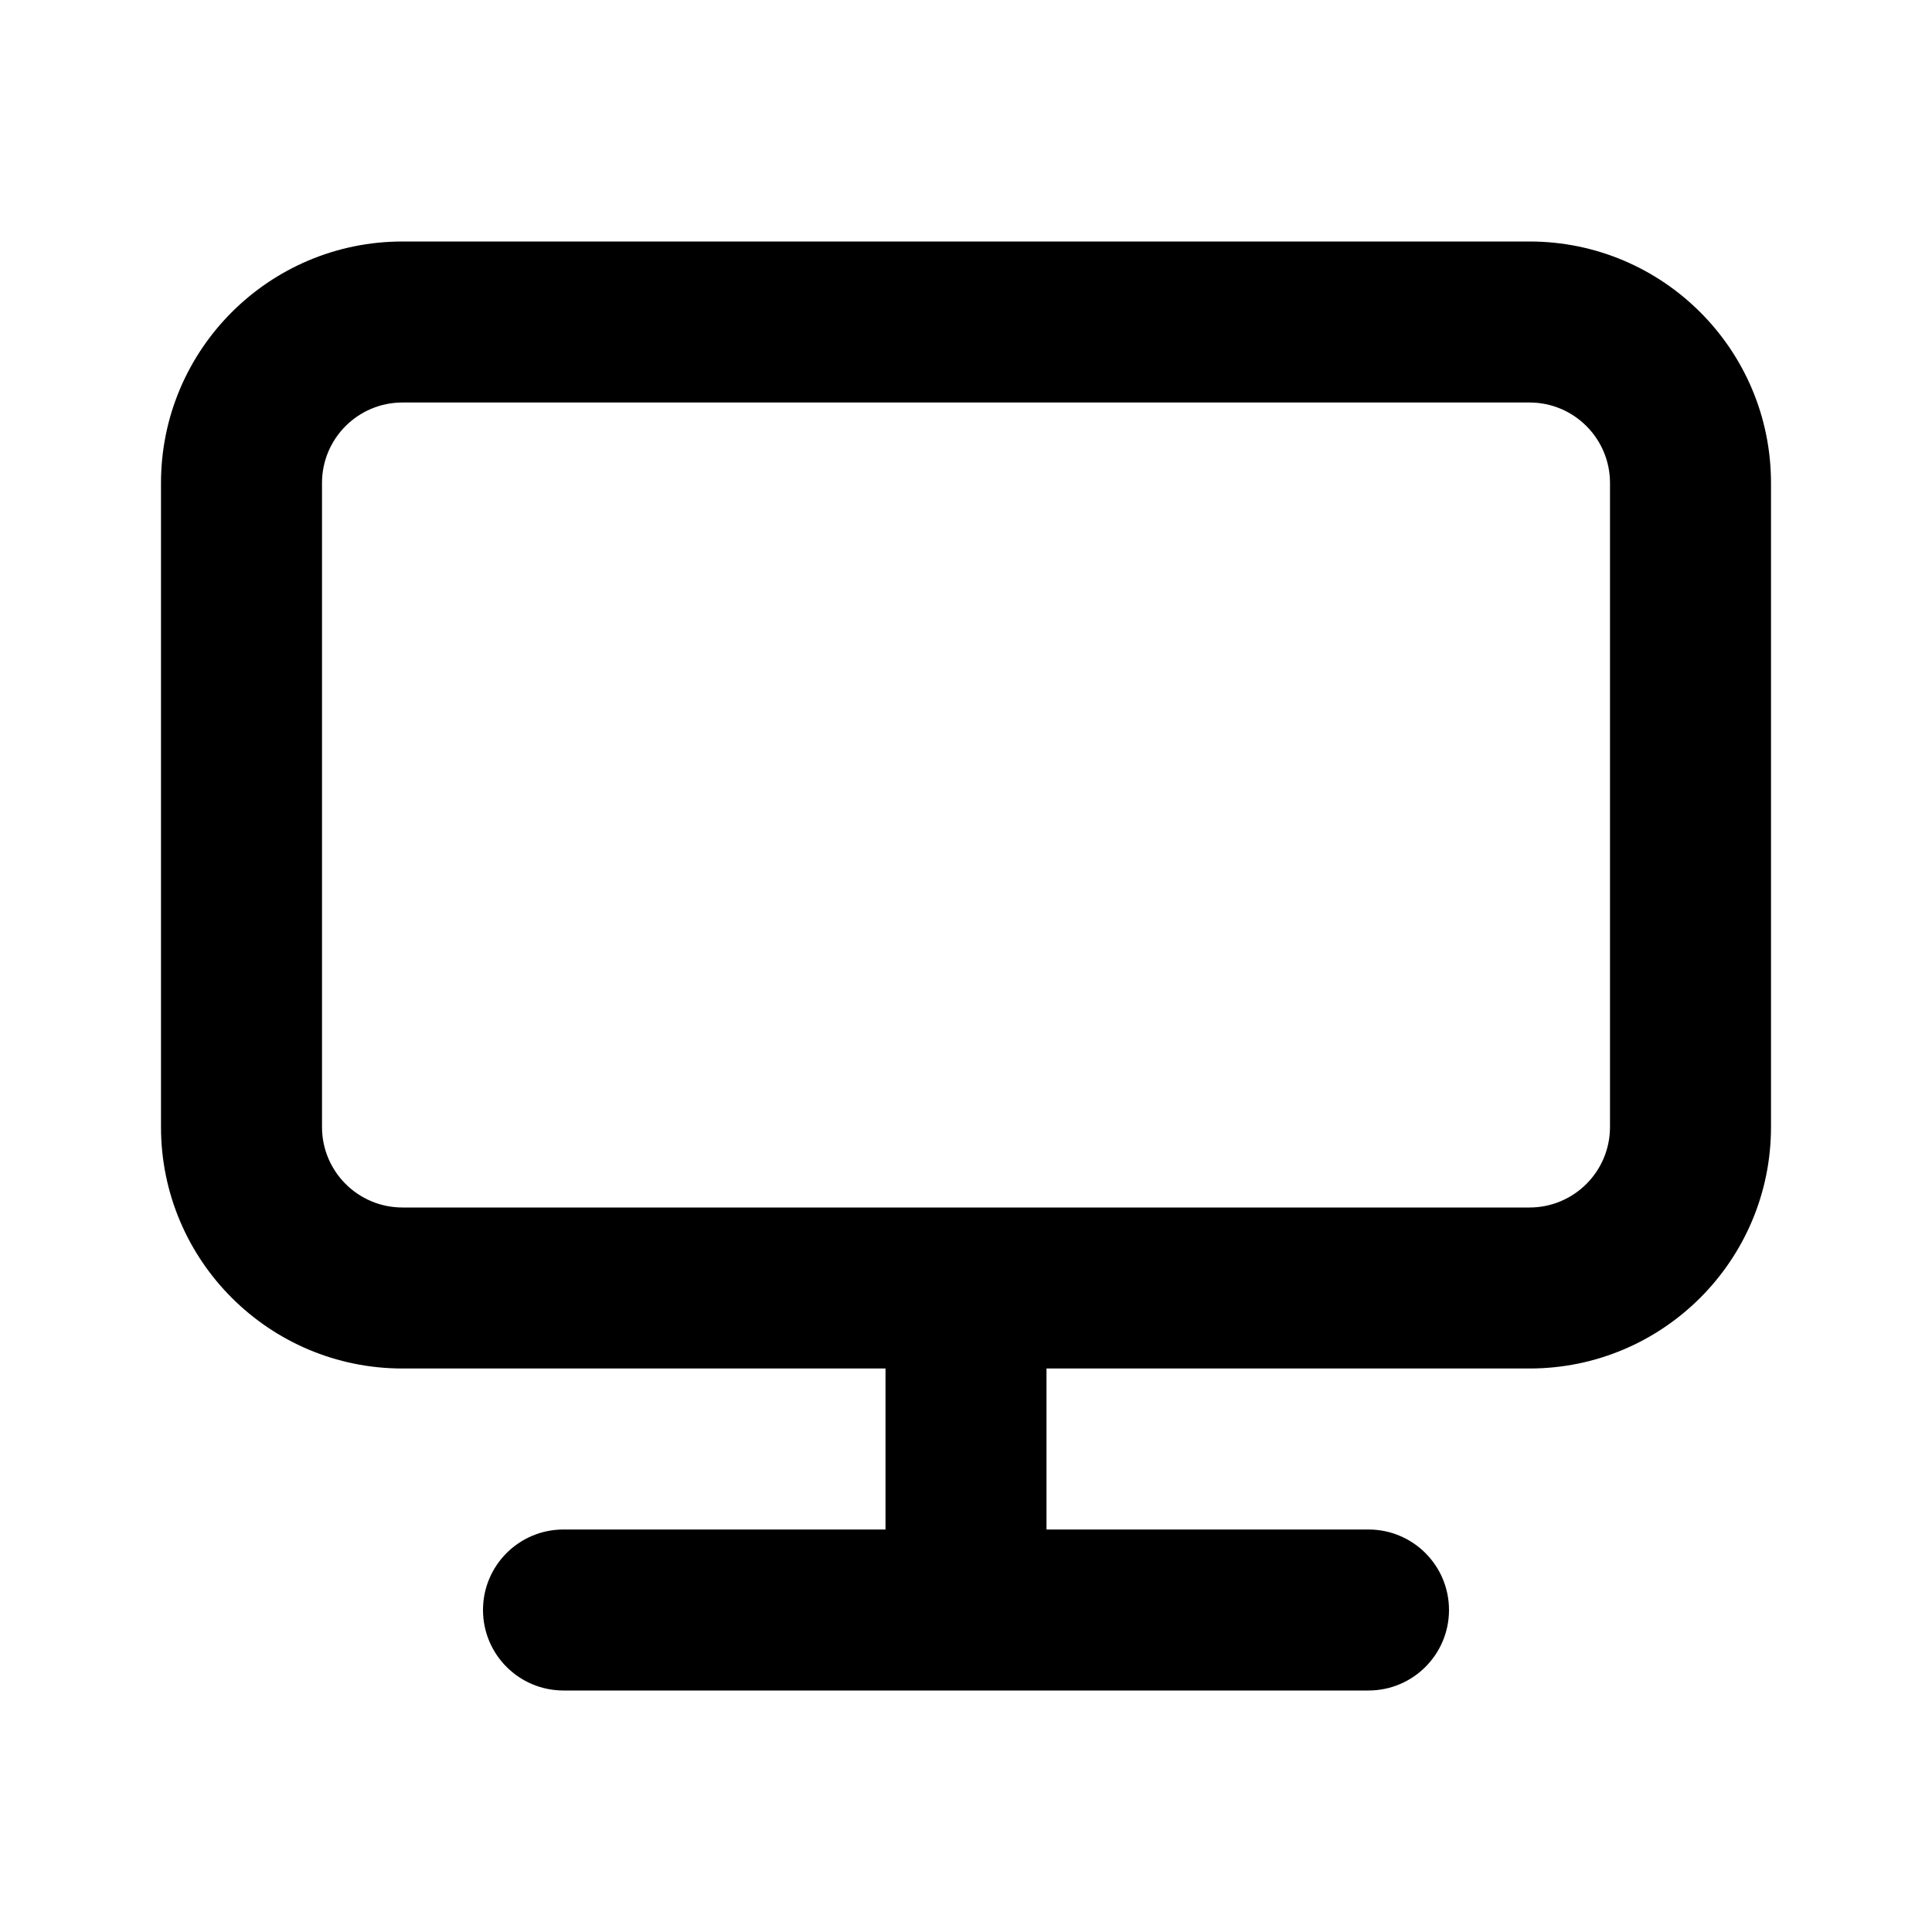
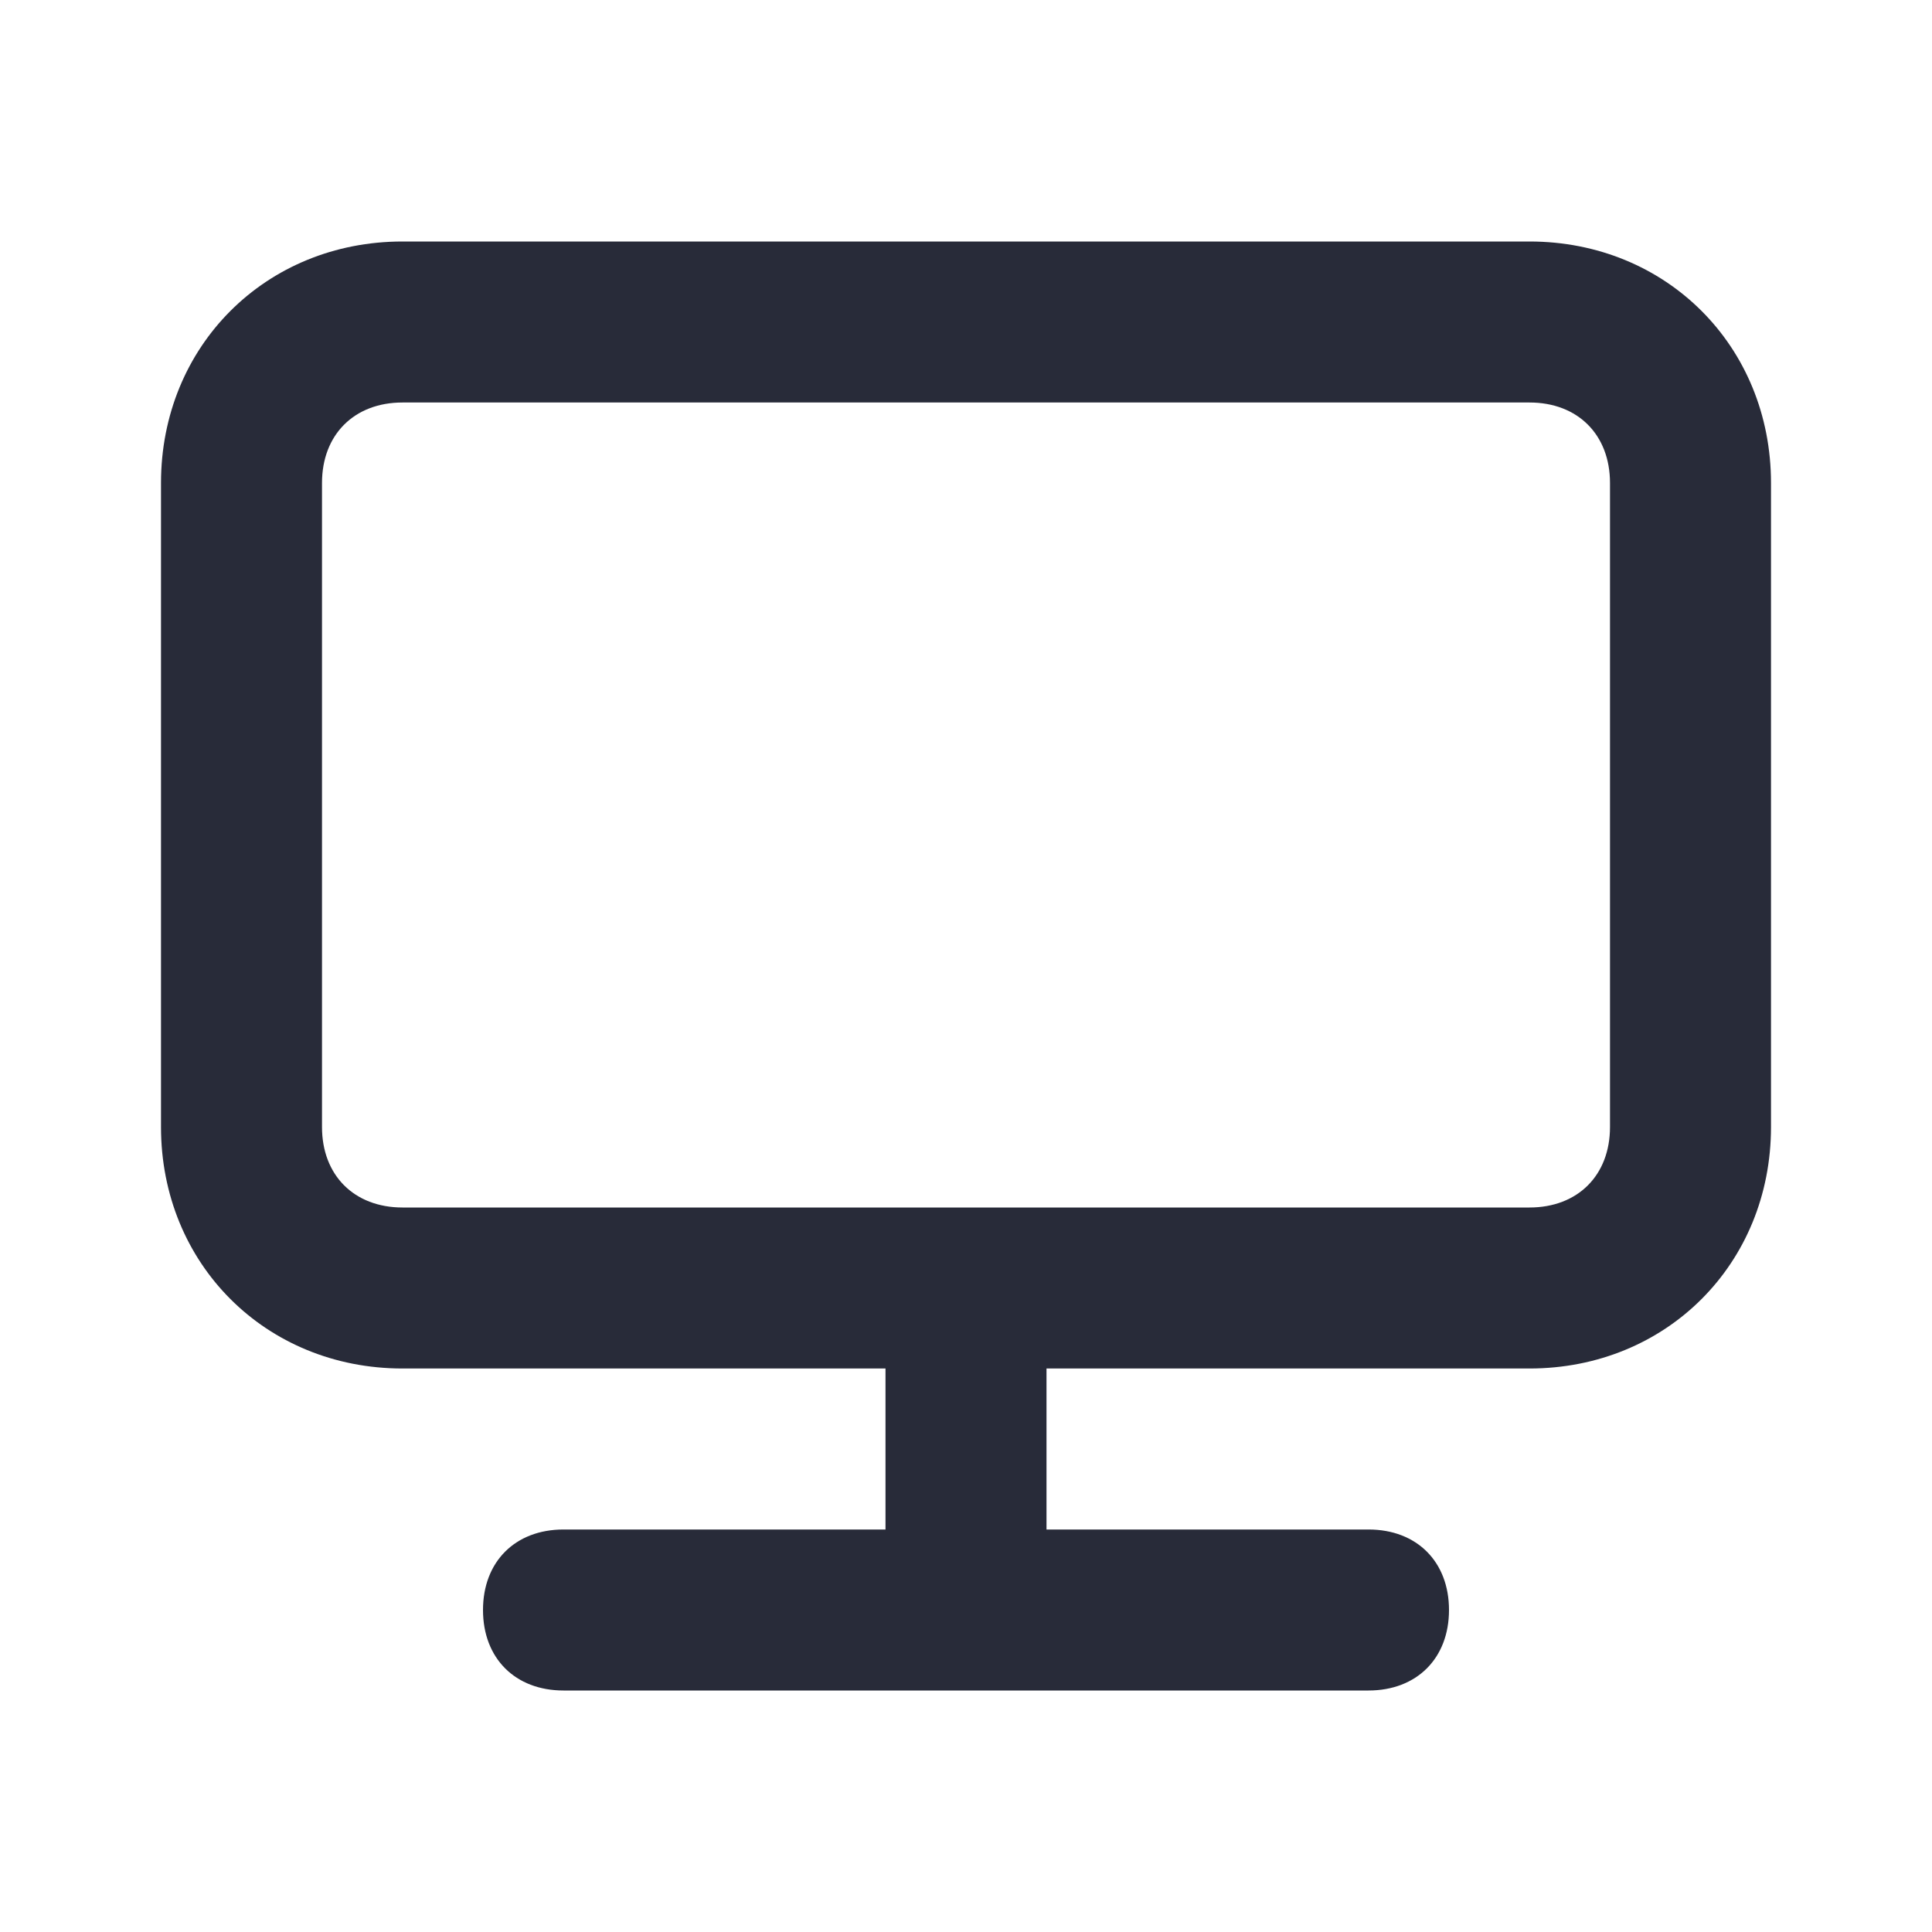
- <svg xmlns="http://www.w3.org/2000/svg" viewBox="0 0 24 24">
-   <g data-name="Layer 2">
-     <g data-name="monitor">
-       <rect width="24" height="24" opacity="0" />
-       <path d="M19 3H5a3 3 0 0 0-3 3v8a3 3 0 0 0 3 3h6v2H7a1 1 0 0 0 0 2h10a1 1 0 0 0 0-2h-4v-2h6a3 3 0 0 0 3-3V6a3 3 0 0 0-3-3zm1 11a1 1 0 0 1-1 1H5a1 1 0 0 1-1-1V6a1 1 0 0 1 1-1h14a1 1 0 0 1 1 1z" />
+ <svg xmlns="http://www.w3.org/2000/svg" version="1.1" id="Capa_1" x="0px" y="0px" viewBox="0 0 24 24" style="enable-background:new 0 0 24 24;" xml:space="preserve">
+   <style type="text/css">
+ 	.st0{fill:#282B39;fill-opacity:0;}
+ 	.st1{fill:#282B39;}
+ </style>
+   <g>
+     <g>
+       <rect class="st0" width="24" height="24" />
+       <path class="st1" d="M19,3H5C3.3,3,2,4.3,2,6v8c0,1.7,1.3,3,3,3h6v2H7c-0.6,0-1,0.4-1,1s0.4,1,1,1h10c0.6,0,1-0.4,1-1s-0.4-1-1-1    h-4v-2h6c1.7,0,3-1.3,3-3V6C22,4.3,20.7,3,19,3z M20,14c0,0.6-0.4,1-1,1H5c-0.6,0-1-0.4-1-1V6c0-0.6,0.4-1,1-1h14c0.6,0,1,0.4,1,1    V14z" />
    </g>
  </g>
</svg>
